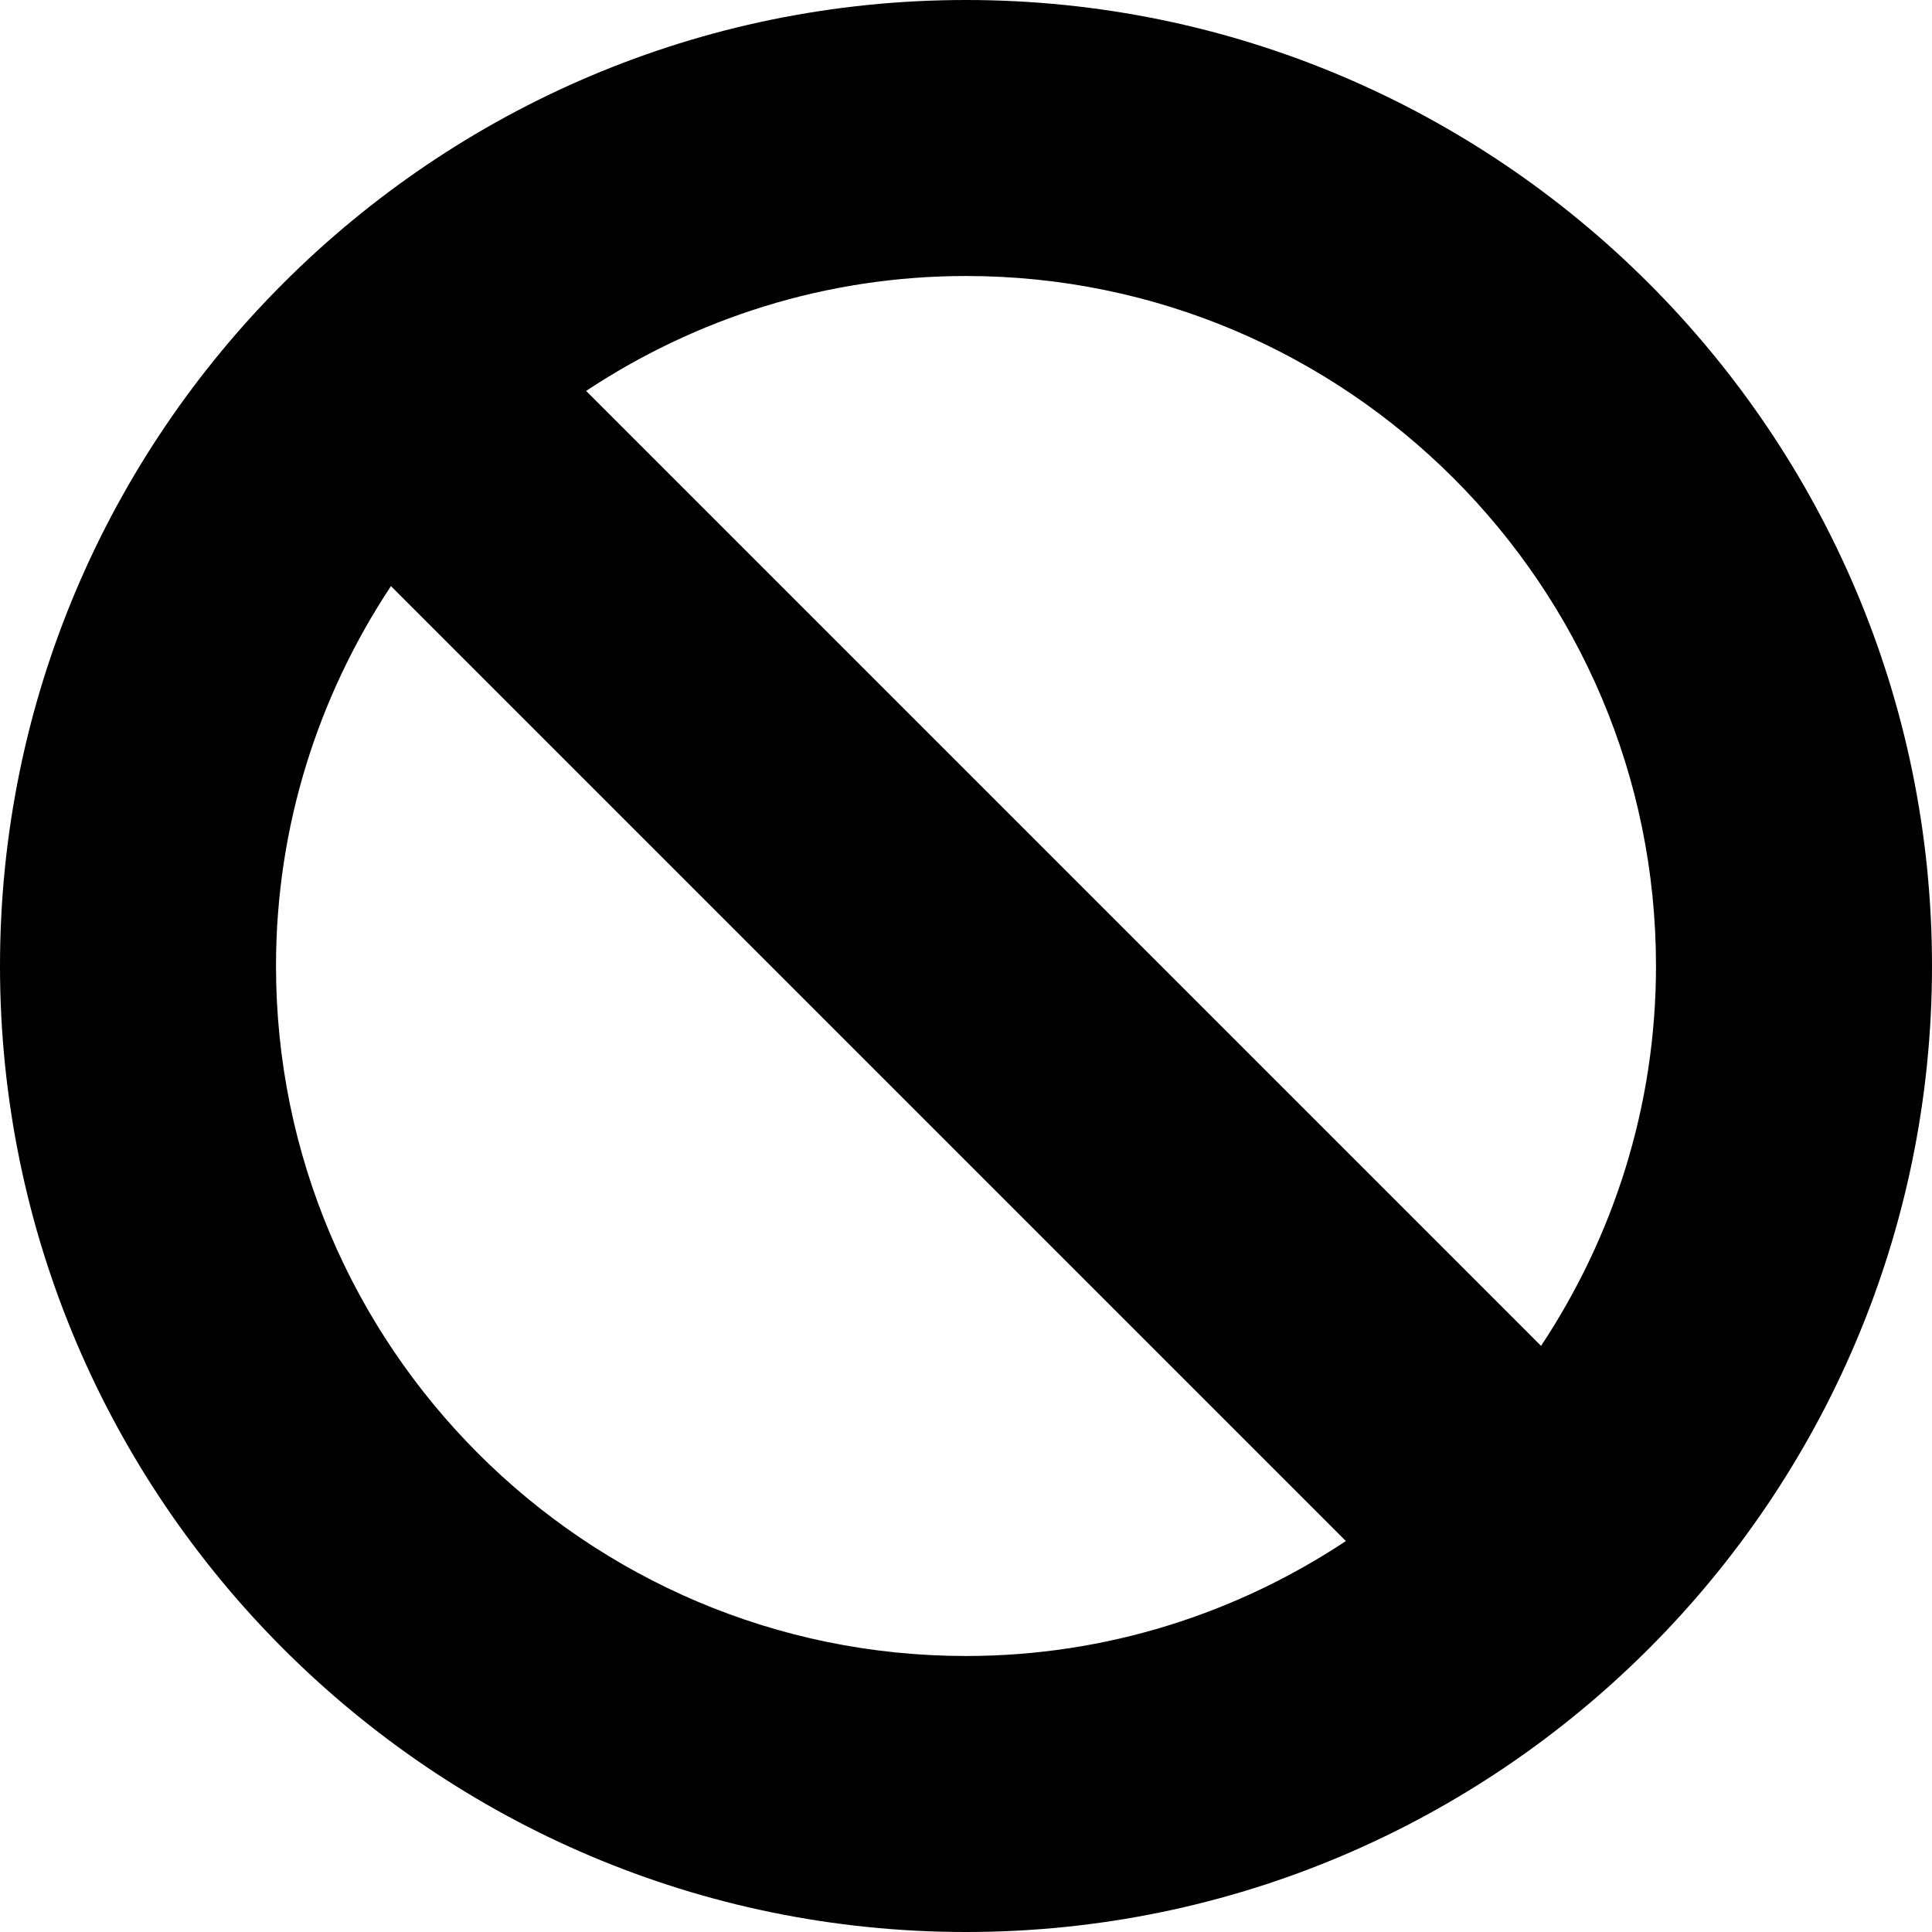
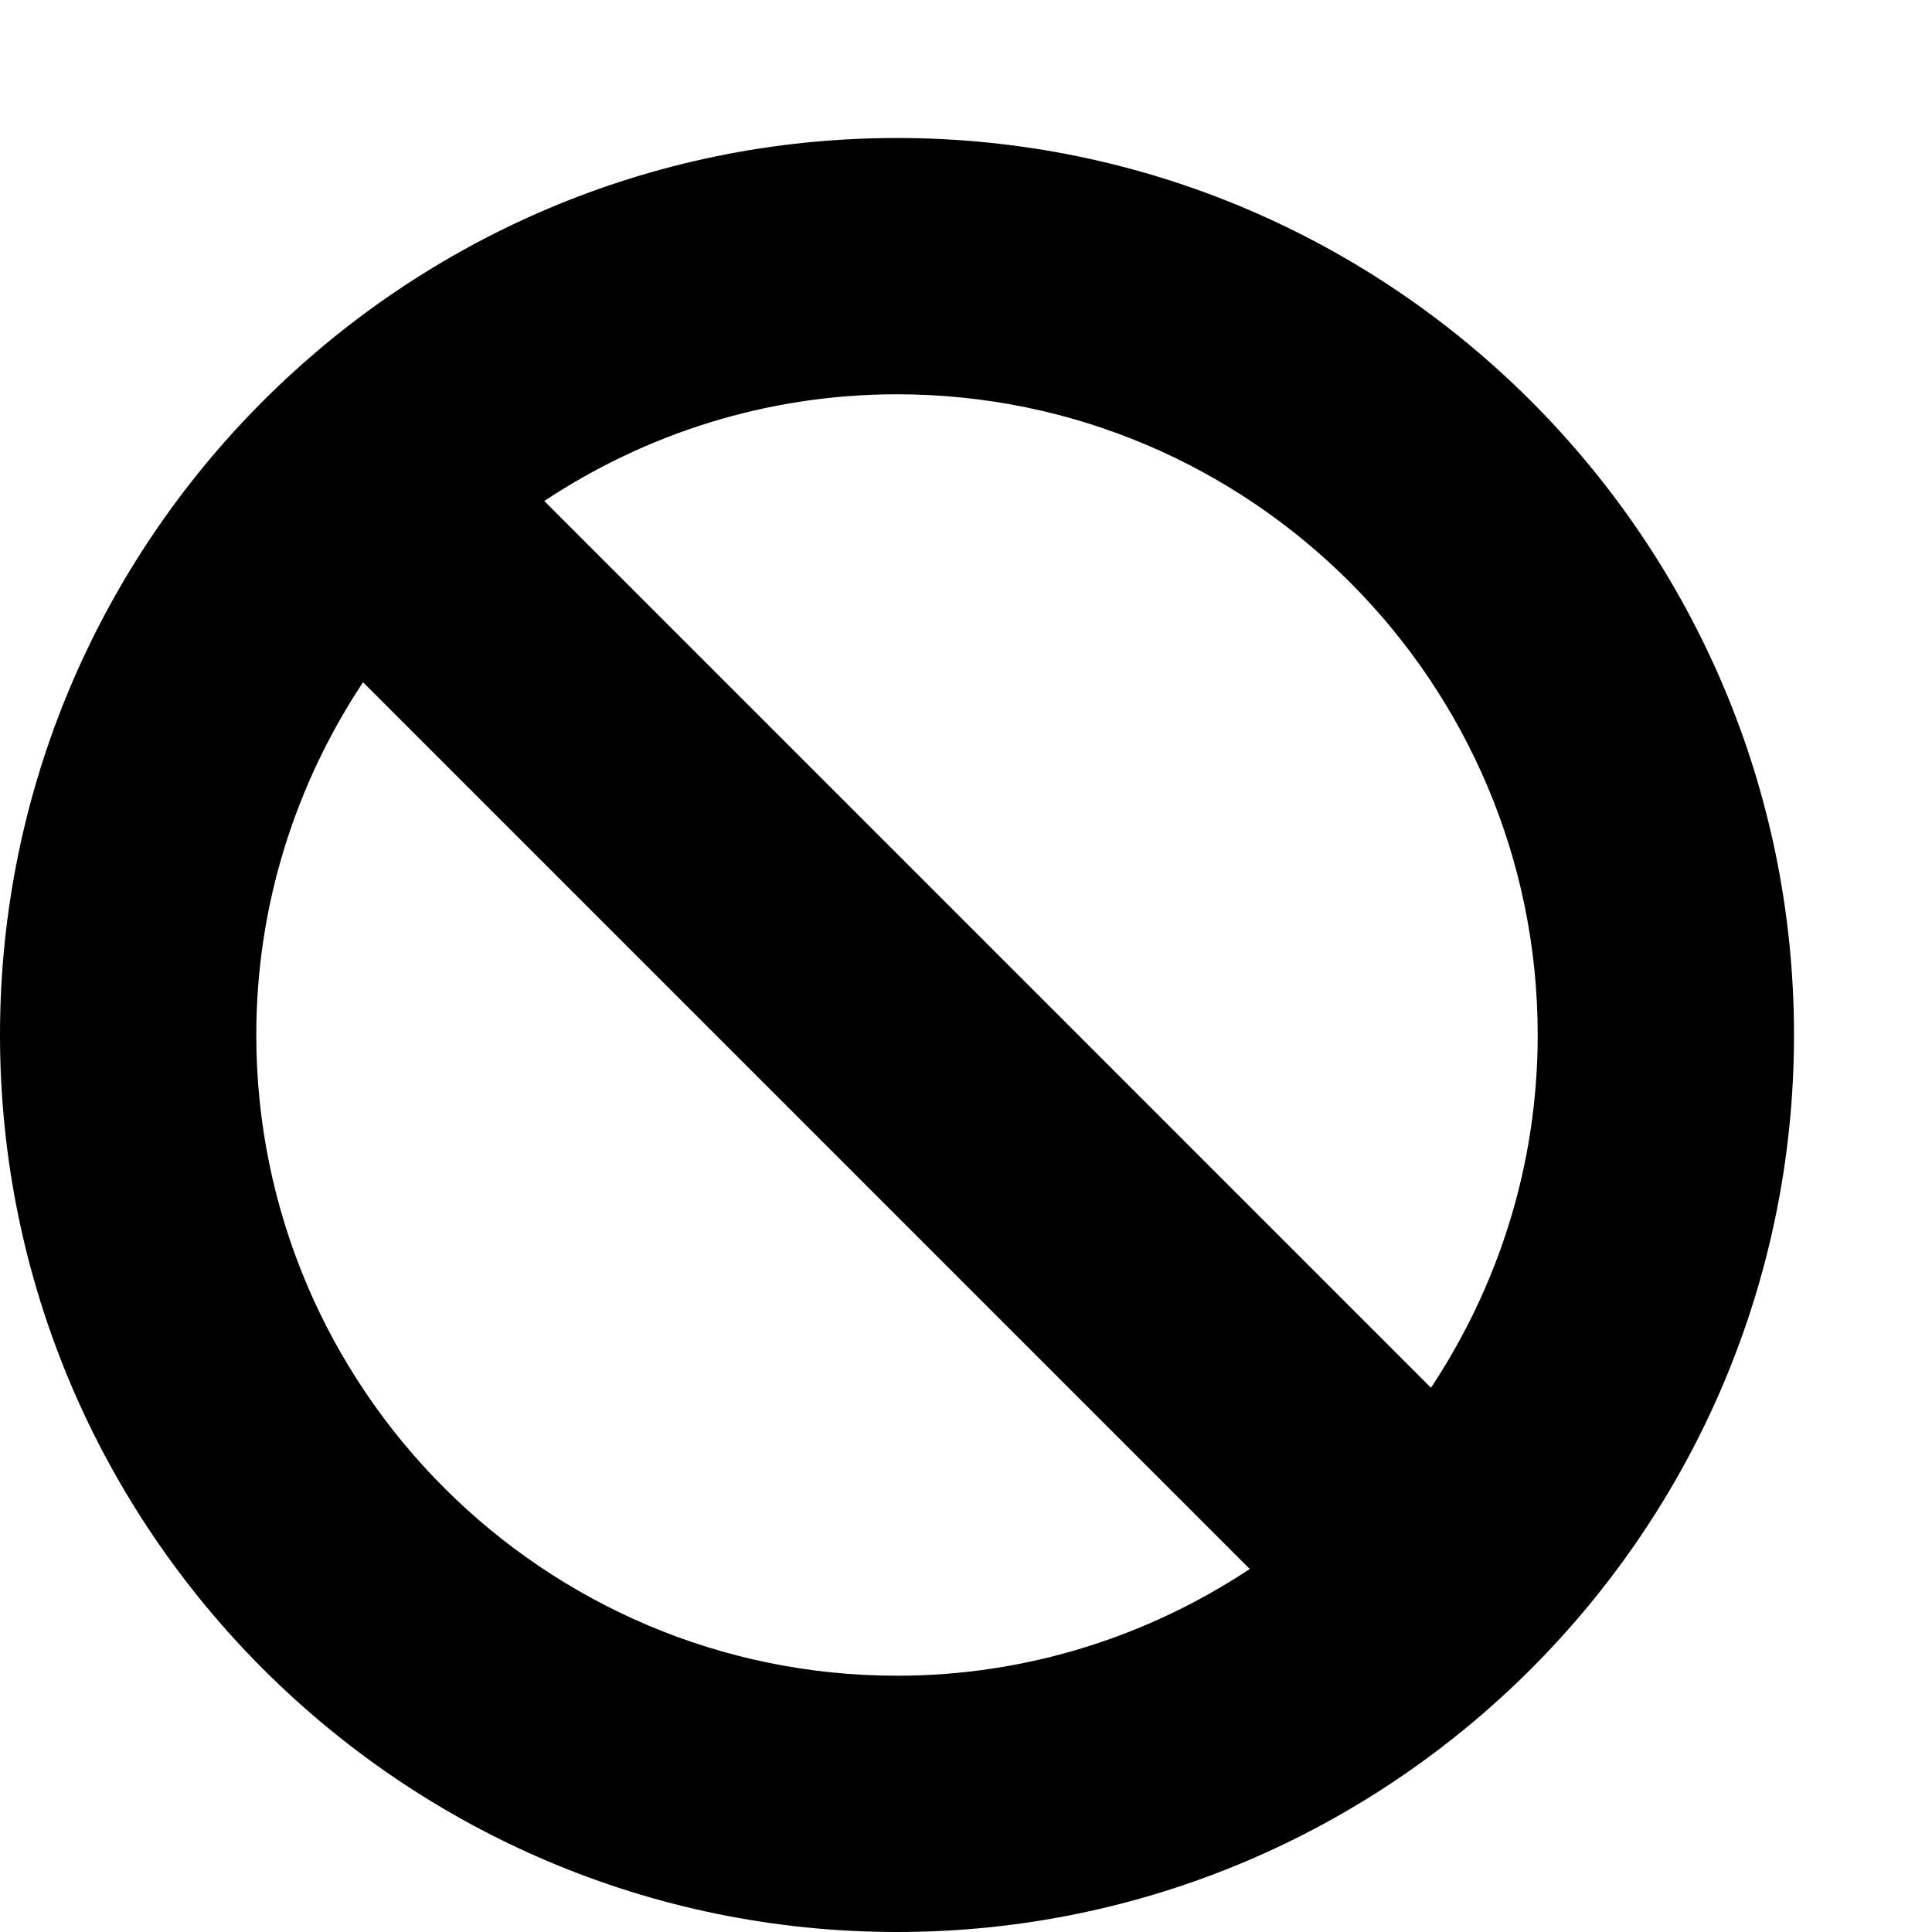
- <svg xmlns="http://www.w3.org/2000/svg" viewBox="0 0 448 448">
-   <path d="M224 0c-123.51 0-224 100.49-224 224s100.49 224 224 224 224-100.49 224-224-100.49-224-224-224zm160 224c0 32.553-9.89 62.793-26.656 88.09l-221.434-221.436c25.297-16.767 55.537-26.654 88.09-26.654 88.22 0 160 71.78 160 160zm-320 0c0-32.553 9.89-62.793 26.656-88.09l221.434 221.434c-25.297 16.766-55.537 26.656-88.09 26.656-88.22 0-160-71.78-160-160z" />
+ <svg xmlns="http://www.w3.org/2000/svg" viewBox="0 0 448 448" enable-background="new 0 0 448 448">
+   <path d="M208 32c-114.688 0-208 93.312-208 208s93.312 208 208 208 208-93.312 208-208-93.312-208-208-208zm148.571 208c0 30.228-9.185 58.308-24.752 81.797l-205.617-205.62c23.489-15.567 51.569-24.748 81.798-24.748 81.919 0 148.571 66.652 148.571 148.571zm-297.142 0c0-30.228 9.184-58.308 24.752-81.797l205.617 205.617c-23.489 15.567-51.569 24.752-81.797 24.752-81.921-.001-148.572-66.653-148.572-148.572z" />
</svg>
